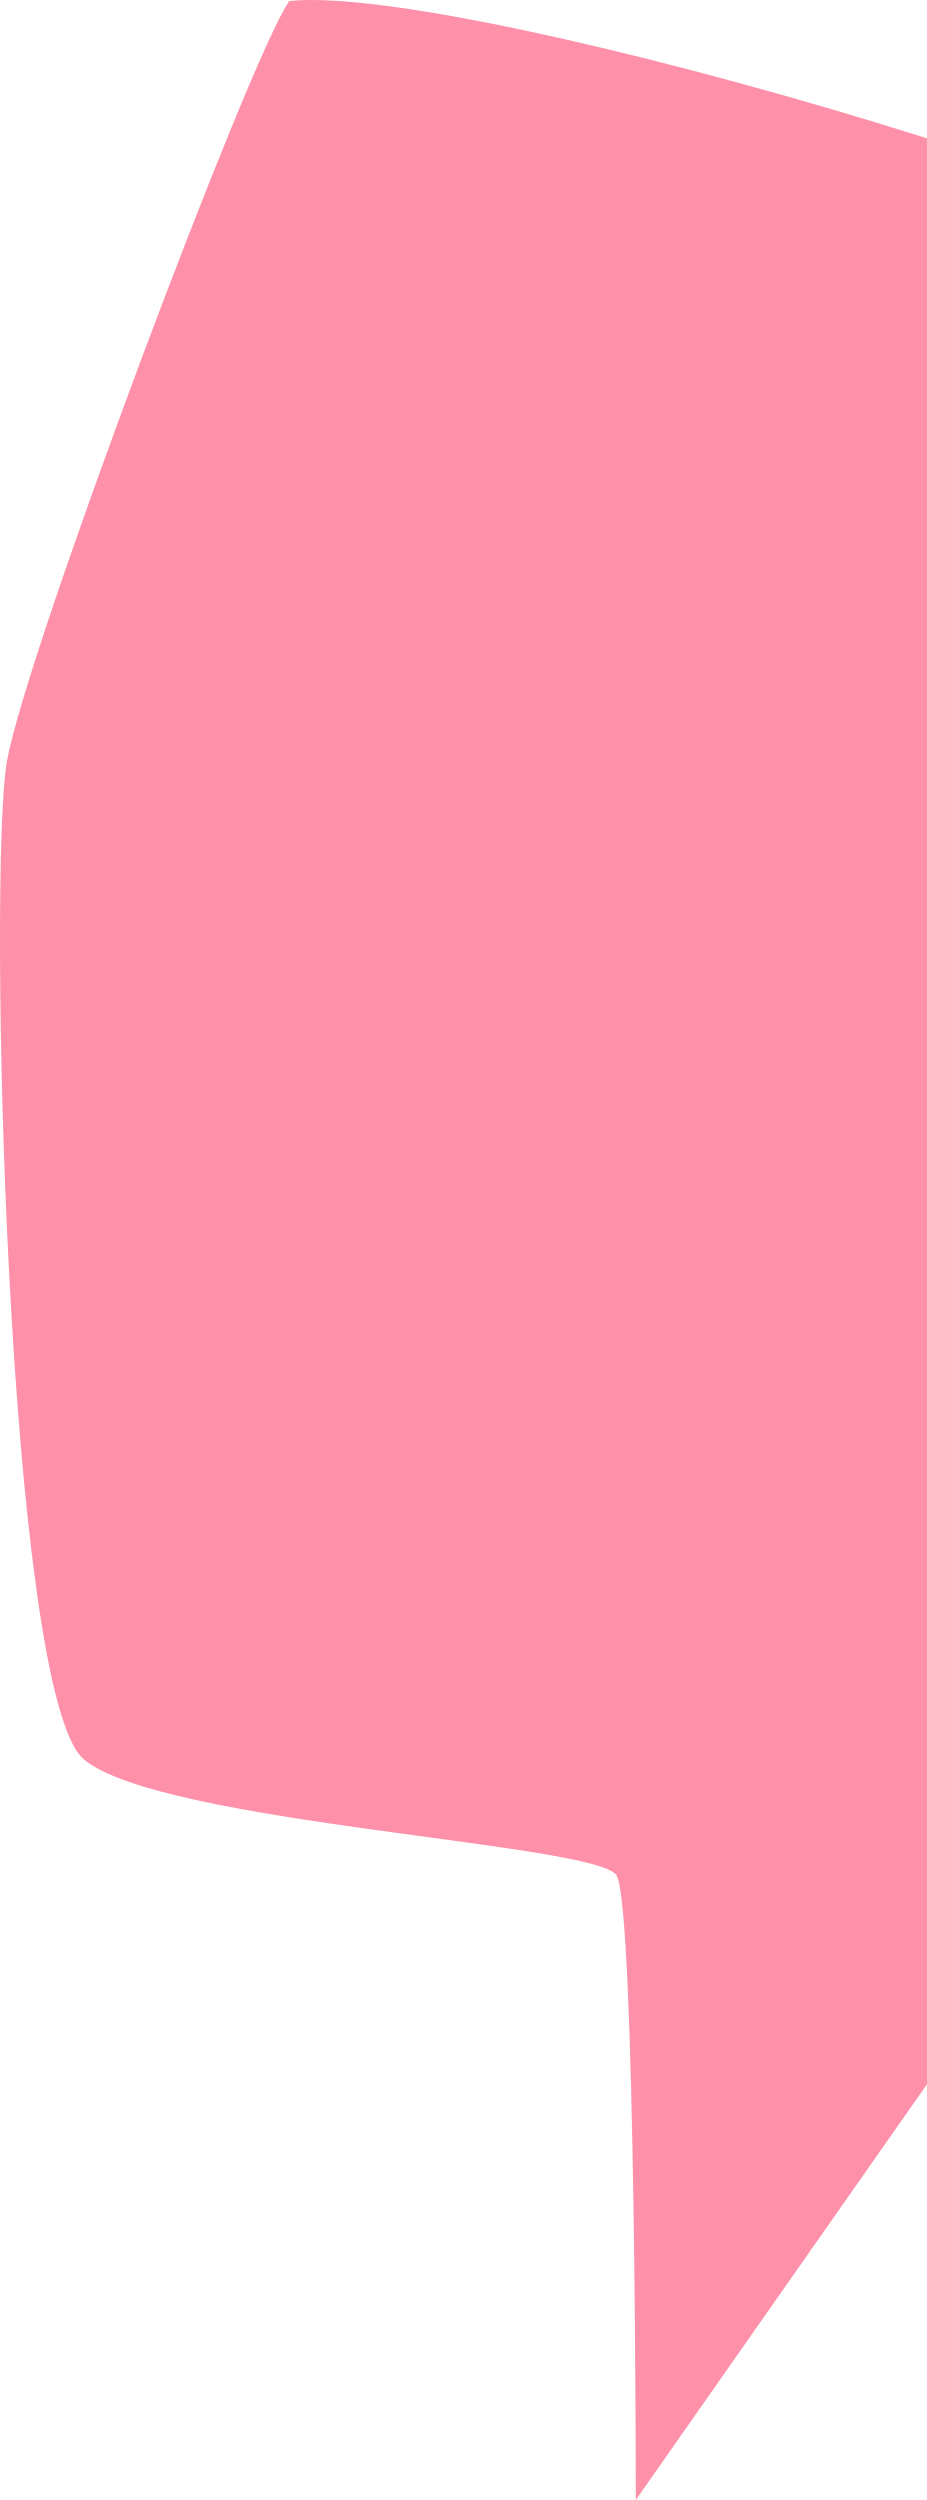
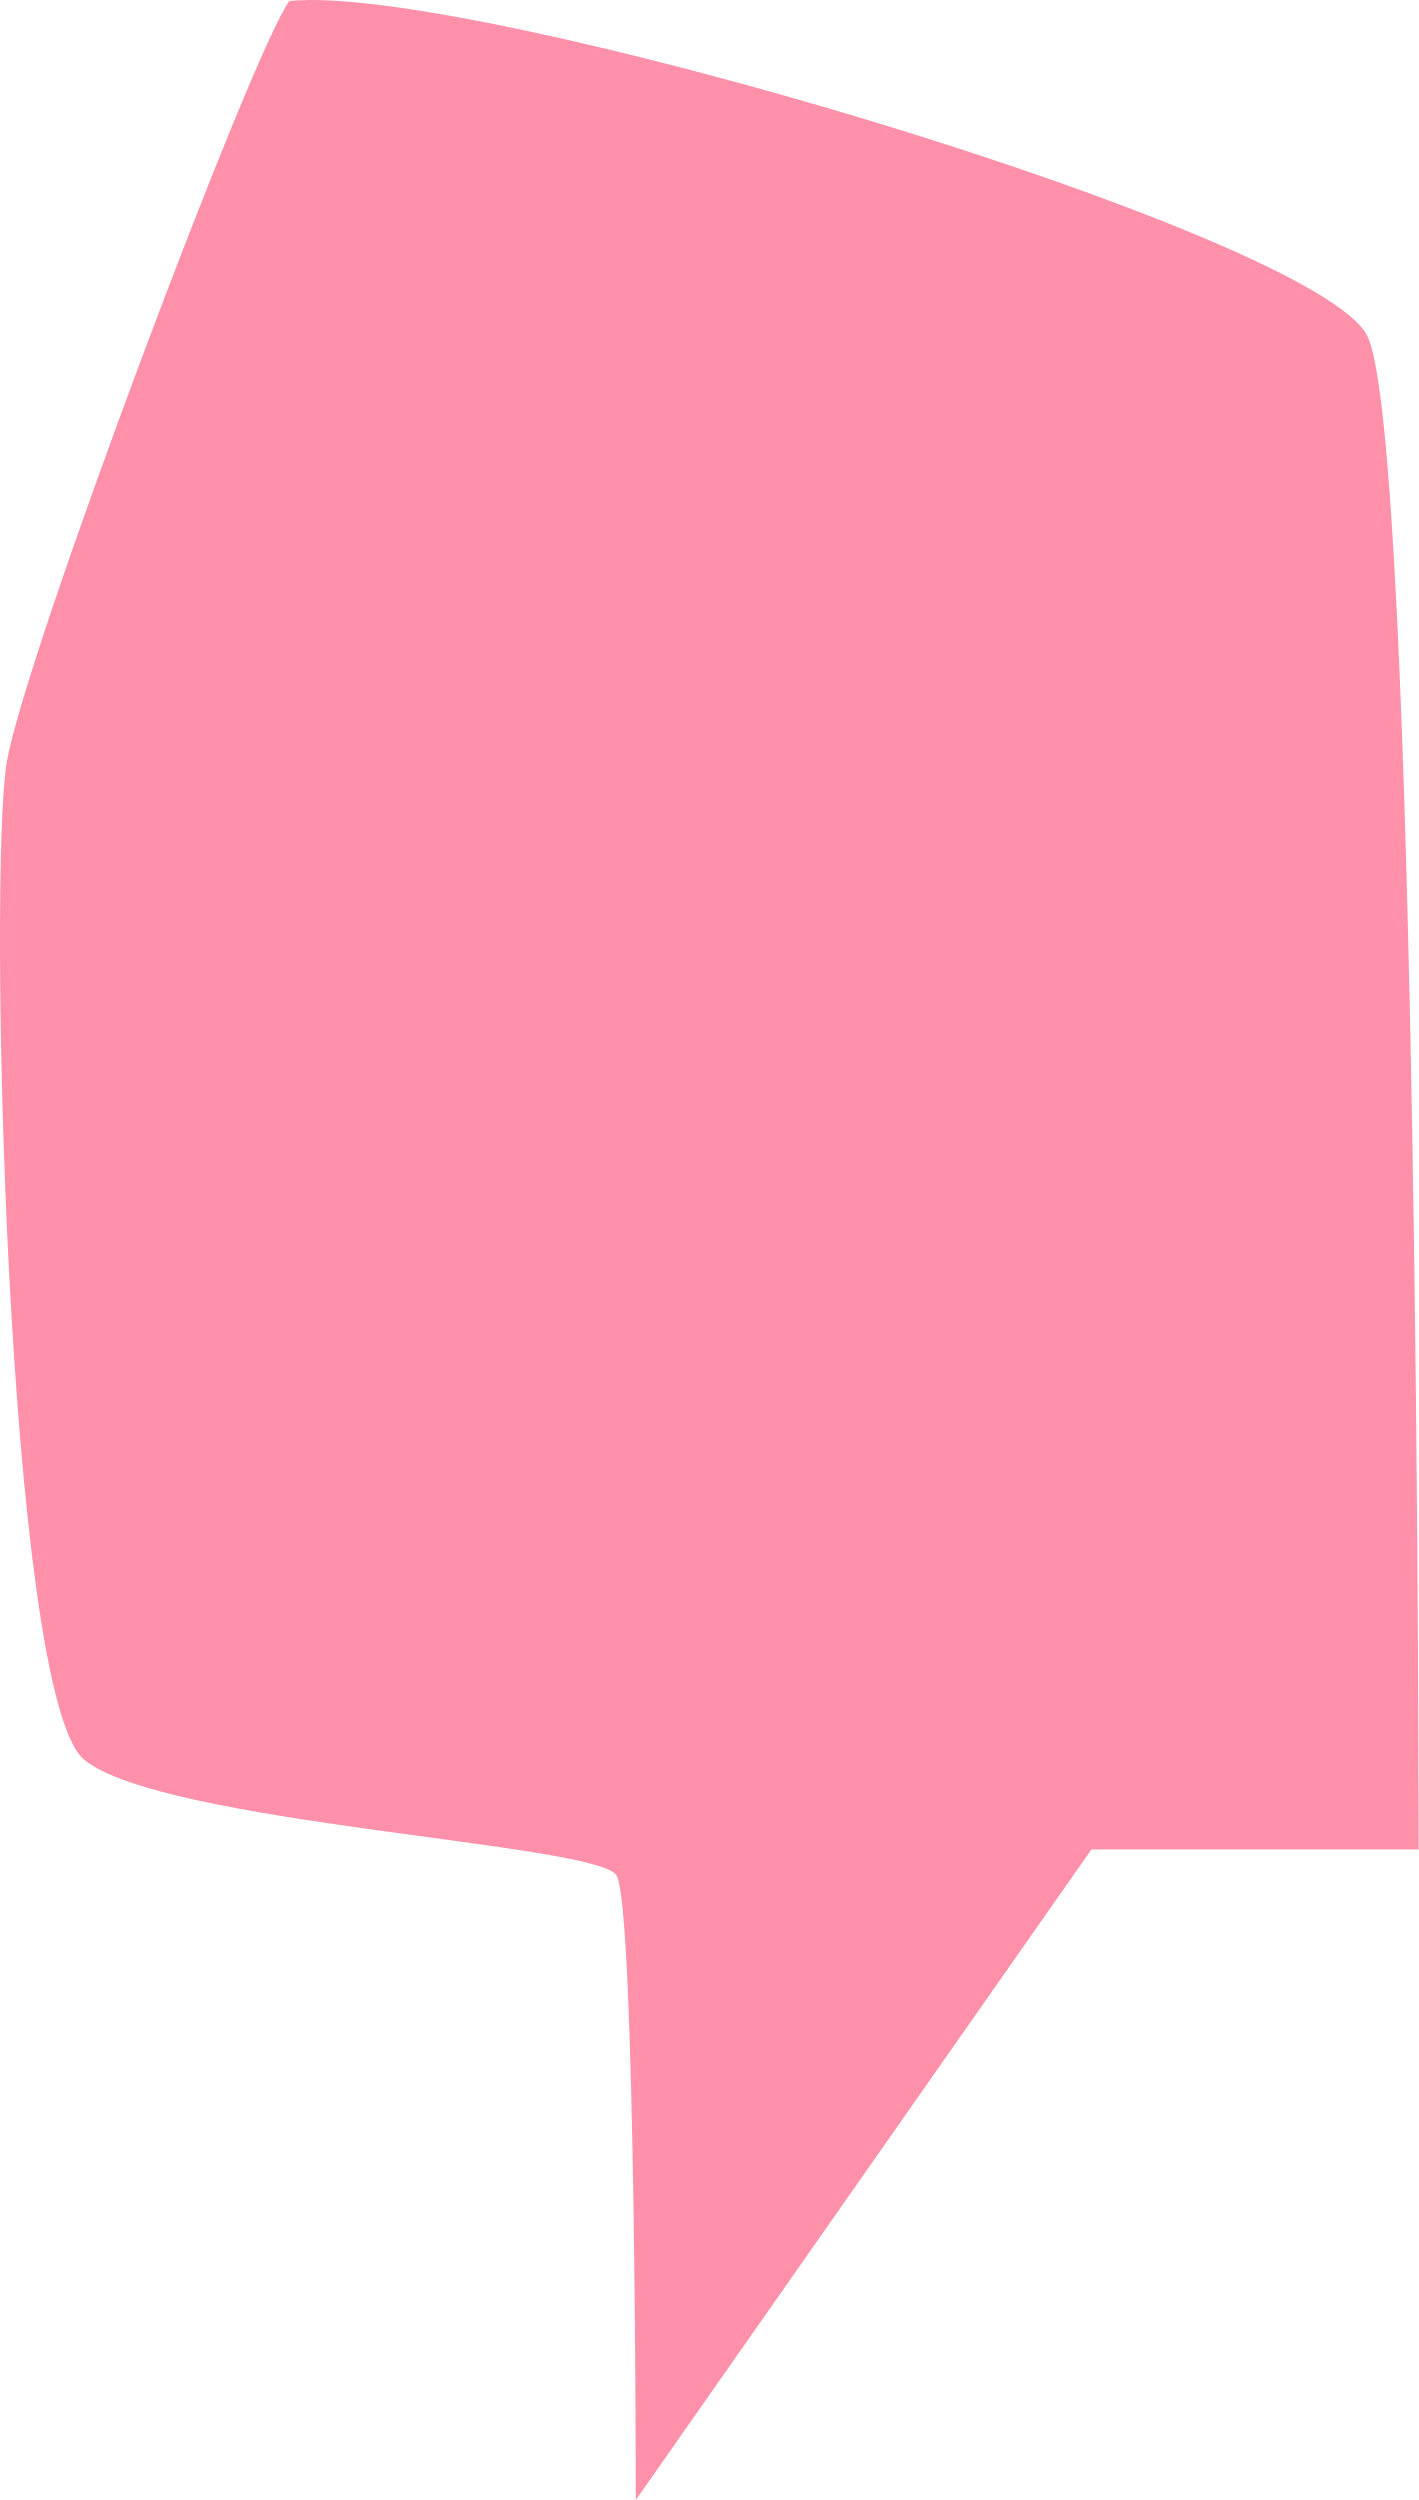
- <svg xmlns="http://www.w3.org/2000/svg" width="360" height="971" fill="none">
+ <svg xmlns="http://www.w3.org/2000/svg" width="551" height="971" fill="none">
  <path d="M423.893 718.345L246.941 971s0-230.097-7.477-242.604c-7.477-12.508-176.952-19.968-206.86-45.028C2.696 658.308-4.78 338.156 2.697 295.63 10.174 253.104 97.767 20.433 112.358.405c69.784-7.46 398.765 90.055 418.704 130.08C551 170.51 551 718.345 551 718.345H423.893z" fill="#FE90A9" />
</svg>
